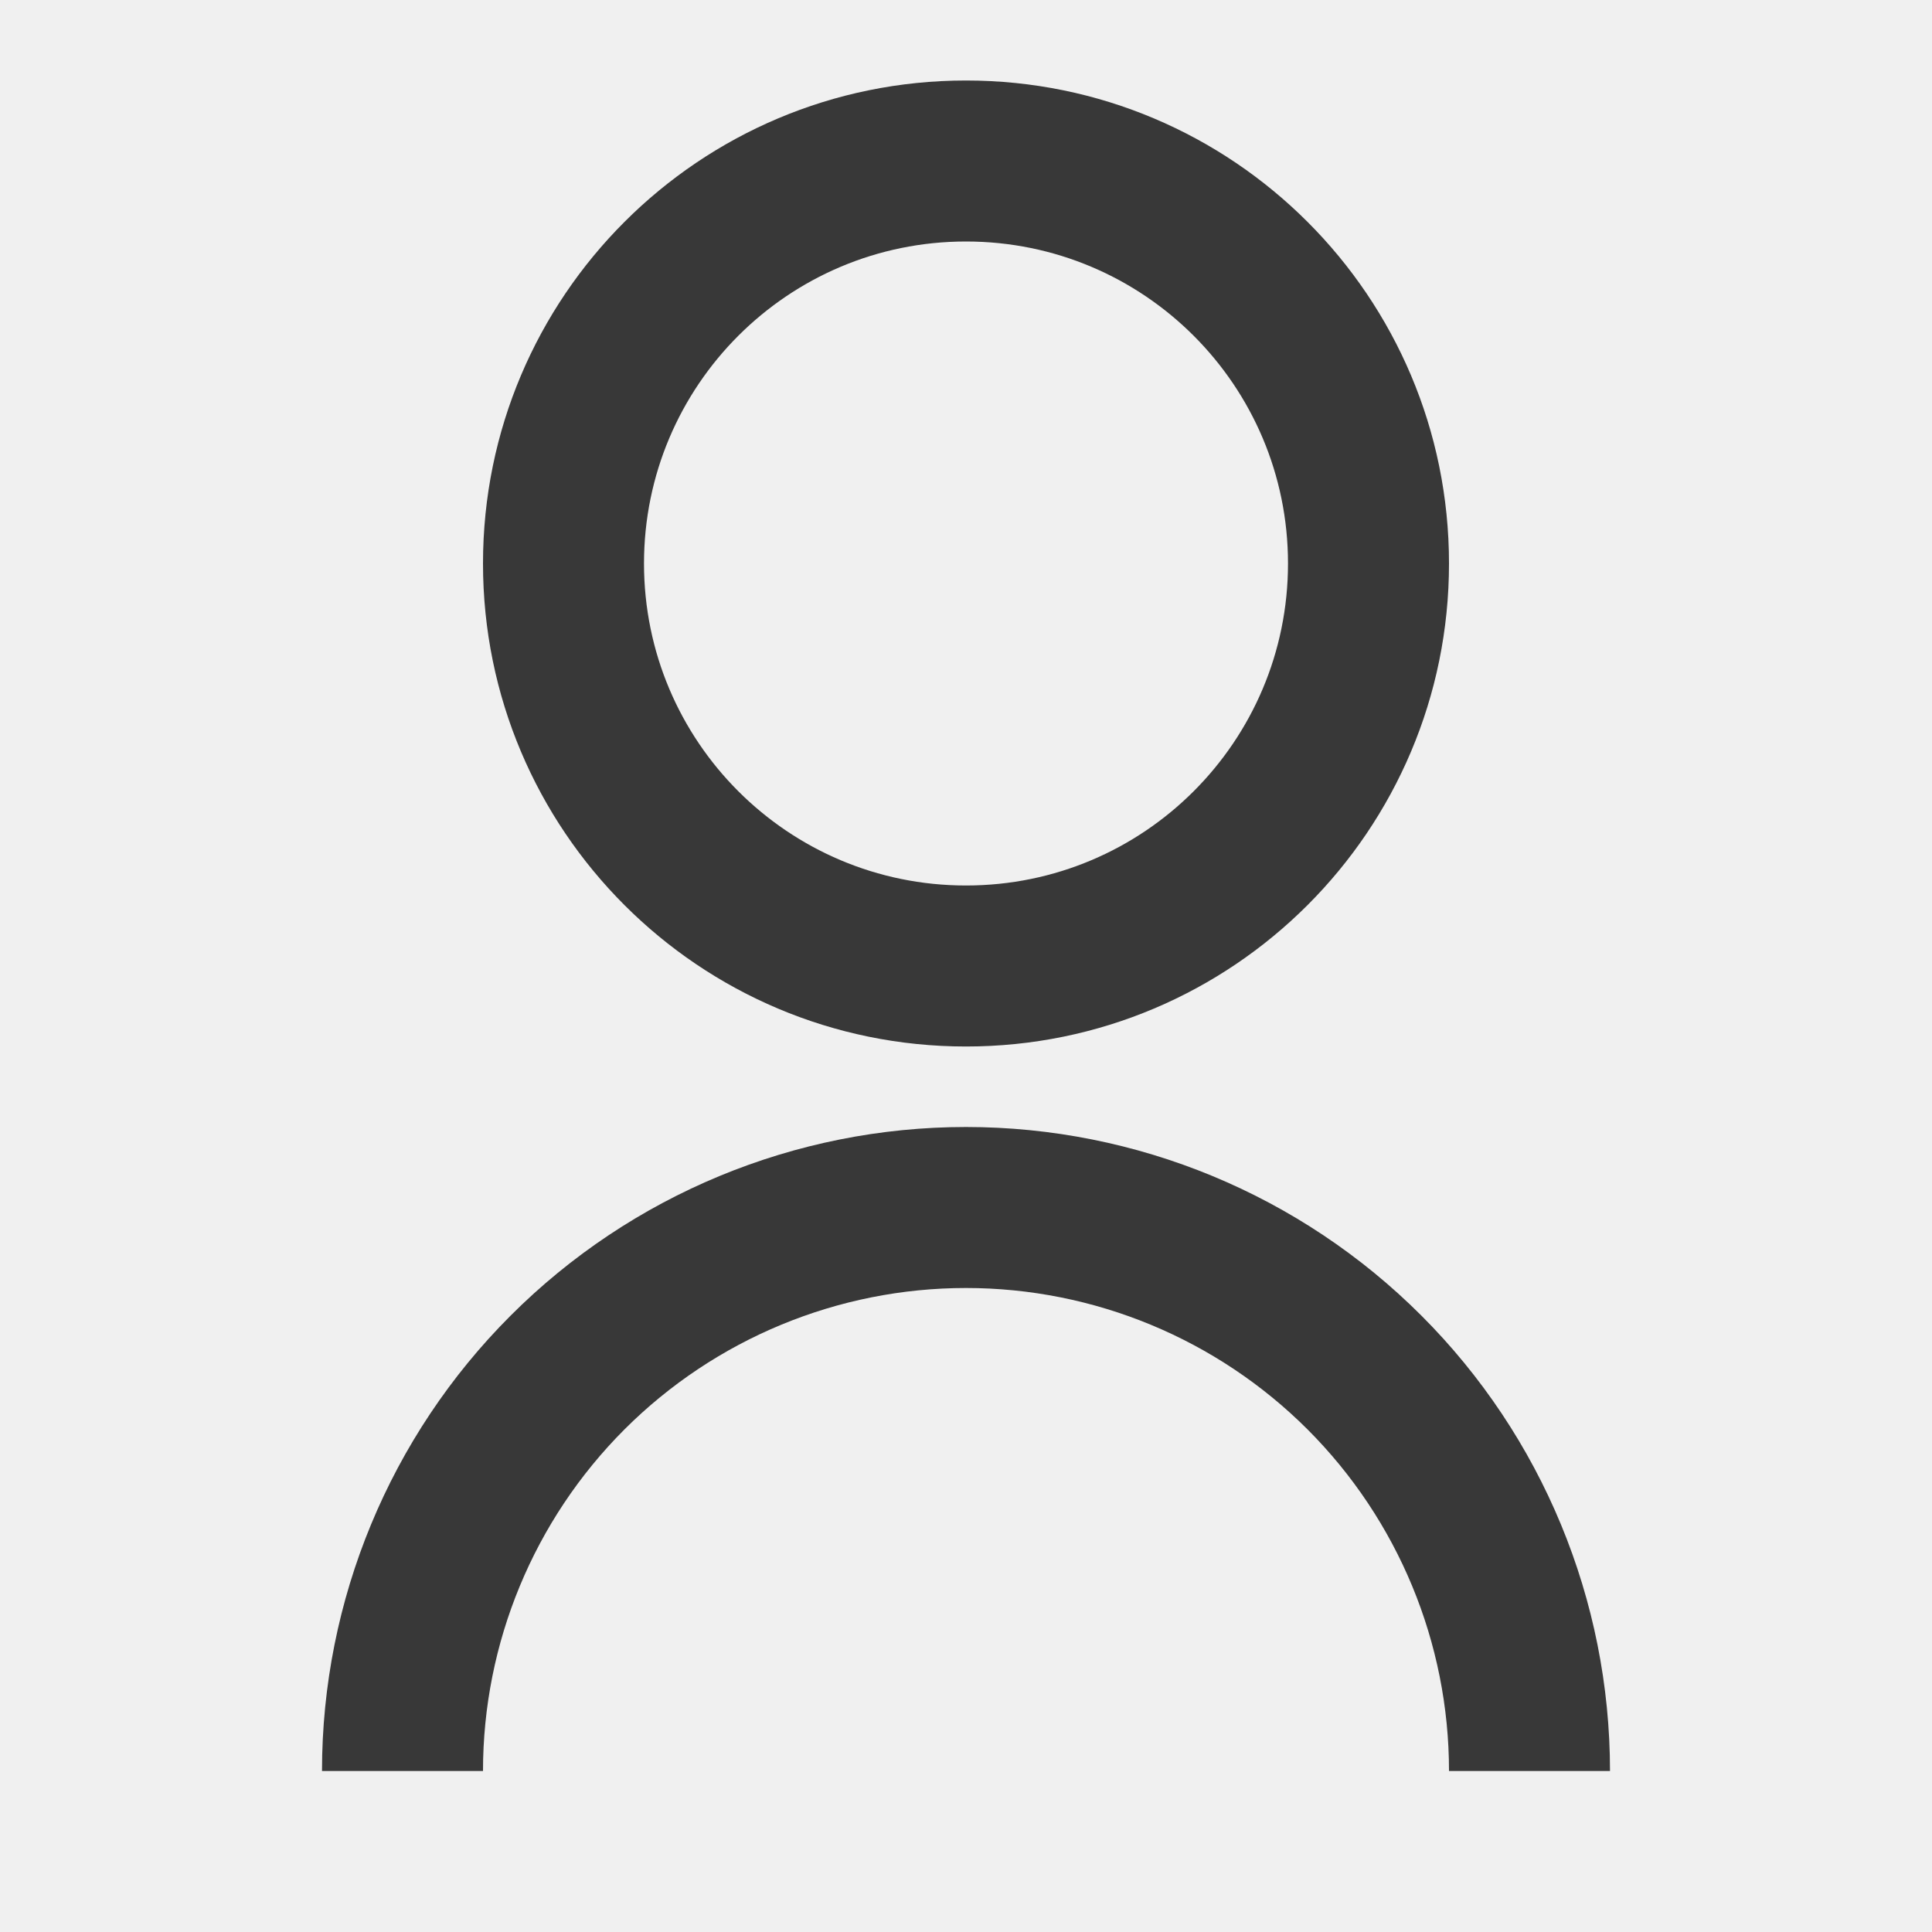
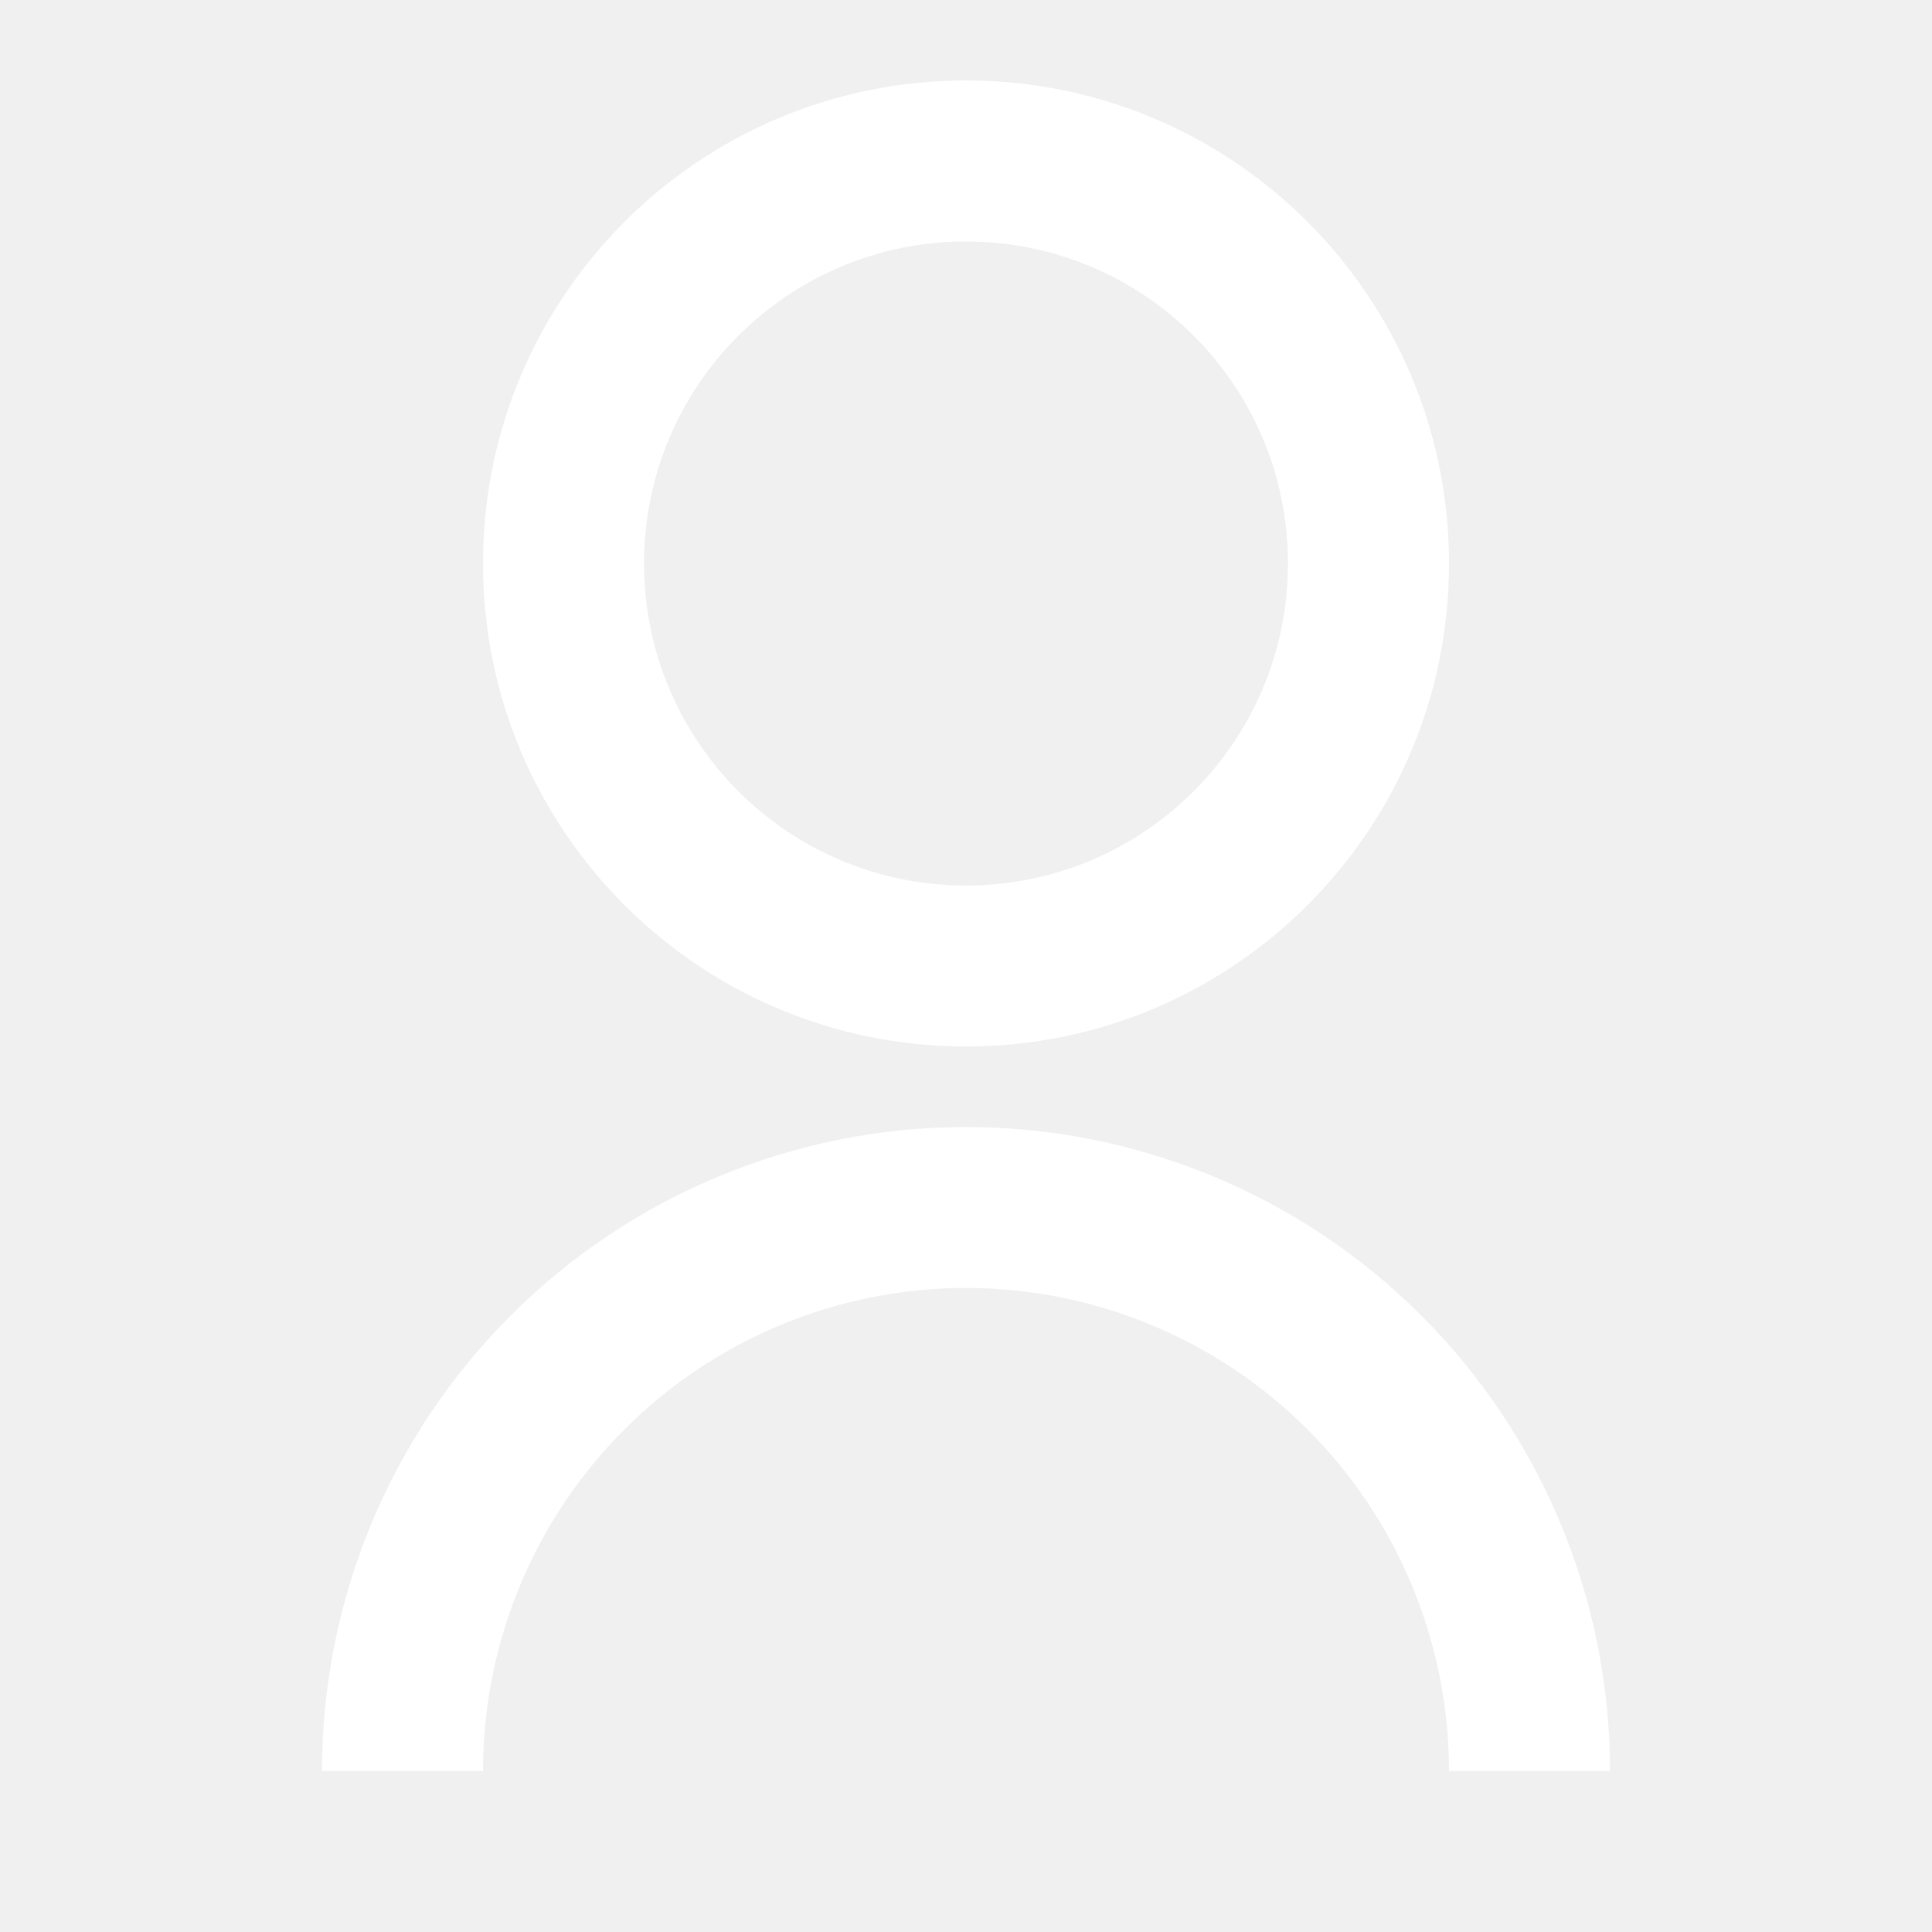
- <svg xmlns="http://www.w3.org/2000/svg" width="24" height="24" viewBox="0 0 24 24" fill="none">
-   <g clip-path="url(#clip0_38_18)">
-     <path d="M4 22C4 19.878 4.843 17.843 6.343 16.343C7.843 14.843 9.878 14 12 14C14.122 14 16.157 14.843 17.657 16.343C19.157 17.843 20 19.878 20 22H18C18 20.409 17.368 18.883 16.243 17.757C15.117 16.632 13.591 16 12 16C10.409 16 8.883 16.632 7.757 17.757C6.632 18.883 6 20.409 6 22H4ZM12 13C8.685 13 6 10.315 6 7C6 3.685 8.685 1 12 1C15.315 1 18 3.685 18 7C18 10.315 15.315 13 12 13ZM12 11C14.21 11 16 9.21 16 7C16 4.79 14.21 3 12 3C9.79 3 8 4.79 8 7C8 9.21 9.79 11 12 11Z" fill="#383838" />
+ <svg xmlns="http://www.w3.org/2000/svg" width="23" height="23" viewBox="0 0 23 23" fill="none">
+   <g clip-path="url(#clip0_7701_483)">
+     <path d="M3.833 21.083C3.833 19.05 4.641 17.1 6.079 15.662C7.517 14.224 9.467 13.417 11.5 13.417C13.533 13.417 15.483 14.224 16.921 15.662C18.359 17.1 19.167 19.05 19.167 21.083H17.25C17.25 19.558 16.644 18.096 15.566 17.017C14.487 15.939 13.025 15.333 11.5 15.333C9.975 15.333 8.512 15.939 7.434 17.017C6.356 18.096 5.75 19.558 5.75 21.083H3.833ZM11.5 12.458C8.323 12.458 5.75 9.885 5.75 6.708C5.75 3.531 8.323 0.958 11.5 0.958C14.677 0.958 17.25 3.531 17.25 6.708C17.25 9.885 14.677 12.458 11.5 12.458ZM11.5 10.542C13.618 10.542 15.333 8.826 15.333 6.708C15.333 4.59 13.618 2.875 11.5 2.875C9.382 2.875 7.667 4.59 7.667 6.708C7.667 8.826 9.382 10.542 11.5 10.542Z" fill="white" />
  </g>
  <defs>
-     <clipPath id="clip0_38_18">
-       <rect width="24" height="24" fill="white" />
+     <clipPath id="clip0_7701_483">
+       <rect width="23" height="23" fill="white" />
    </clipPath>
  </defs>
</svg>
